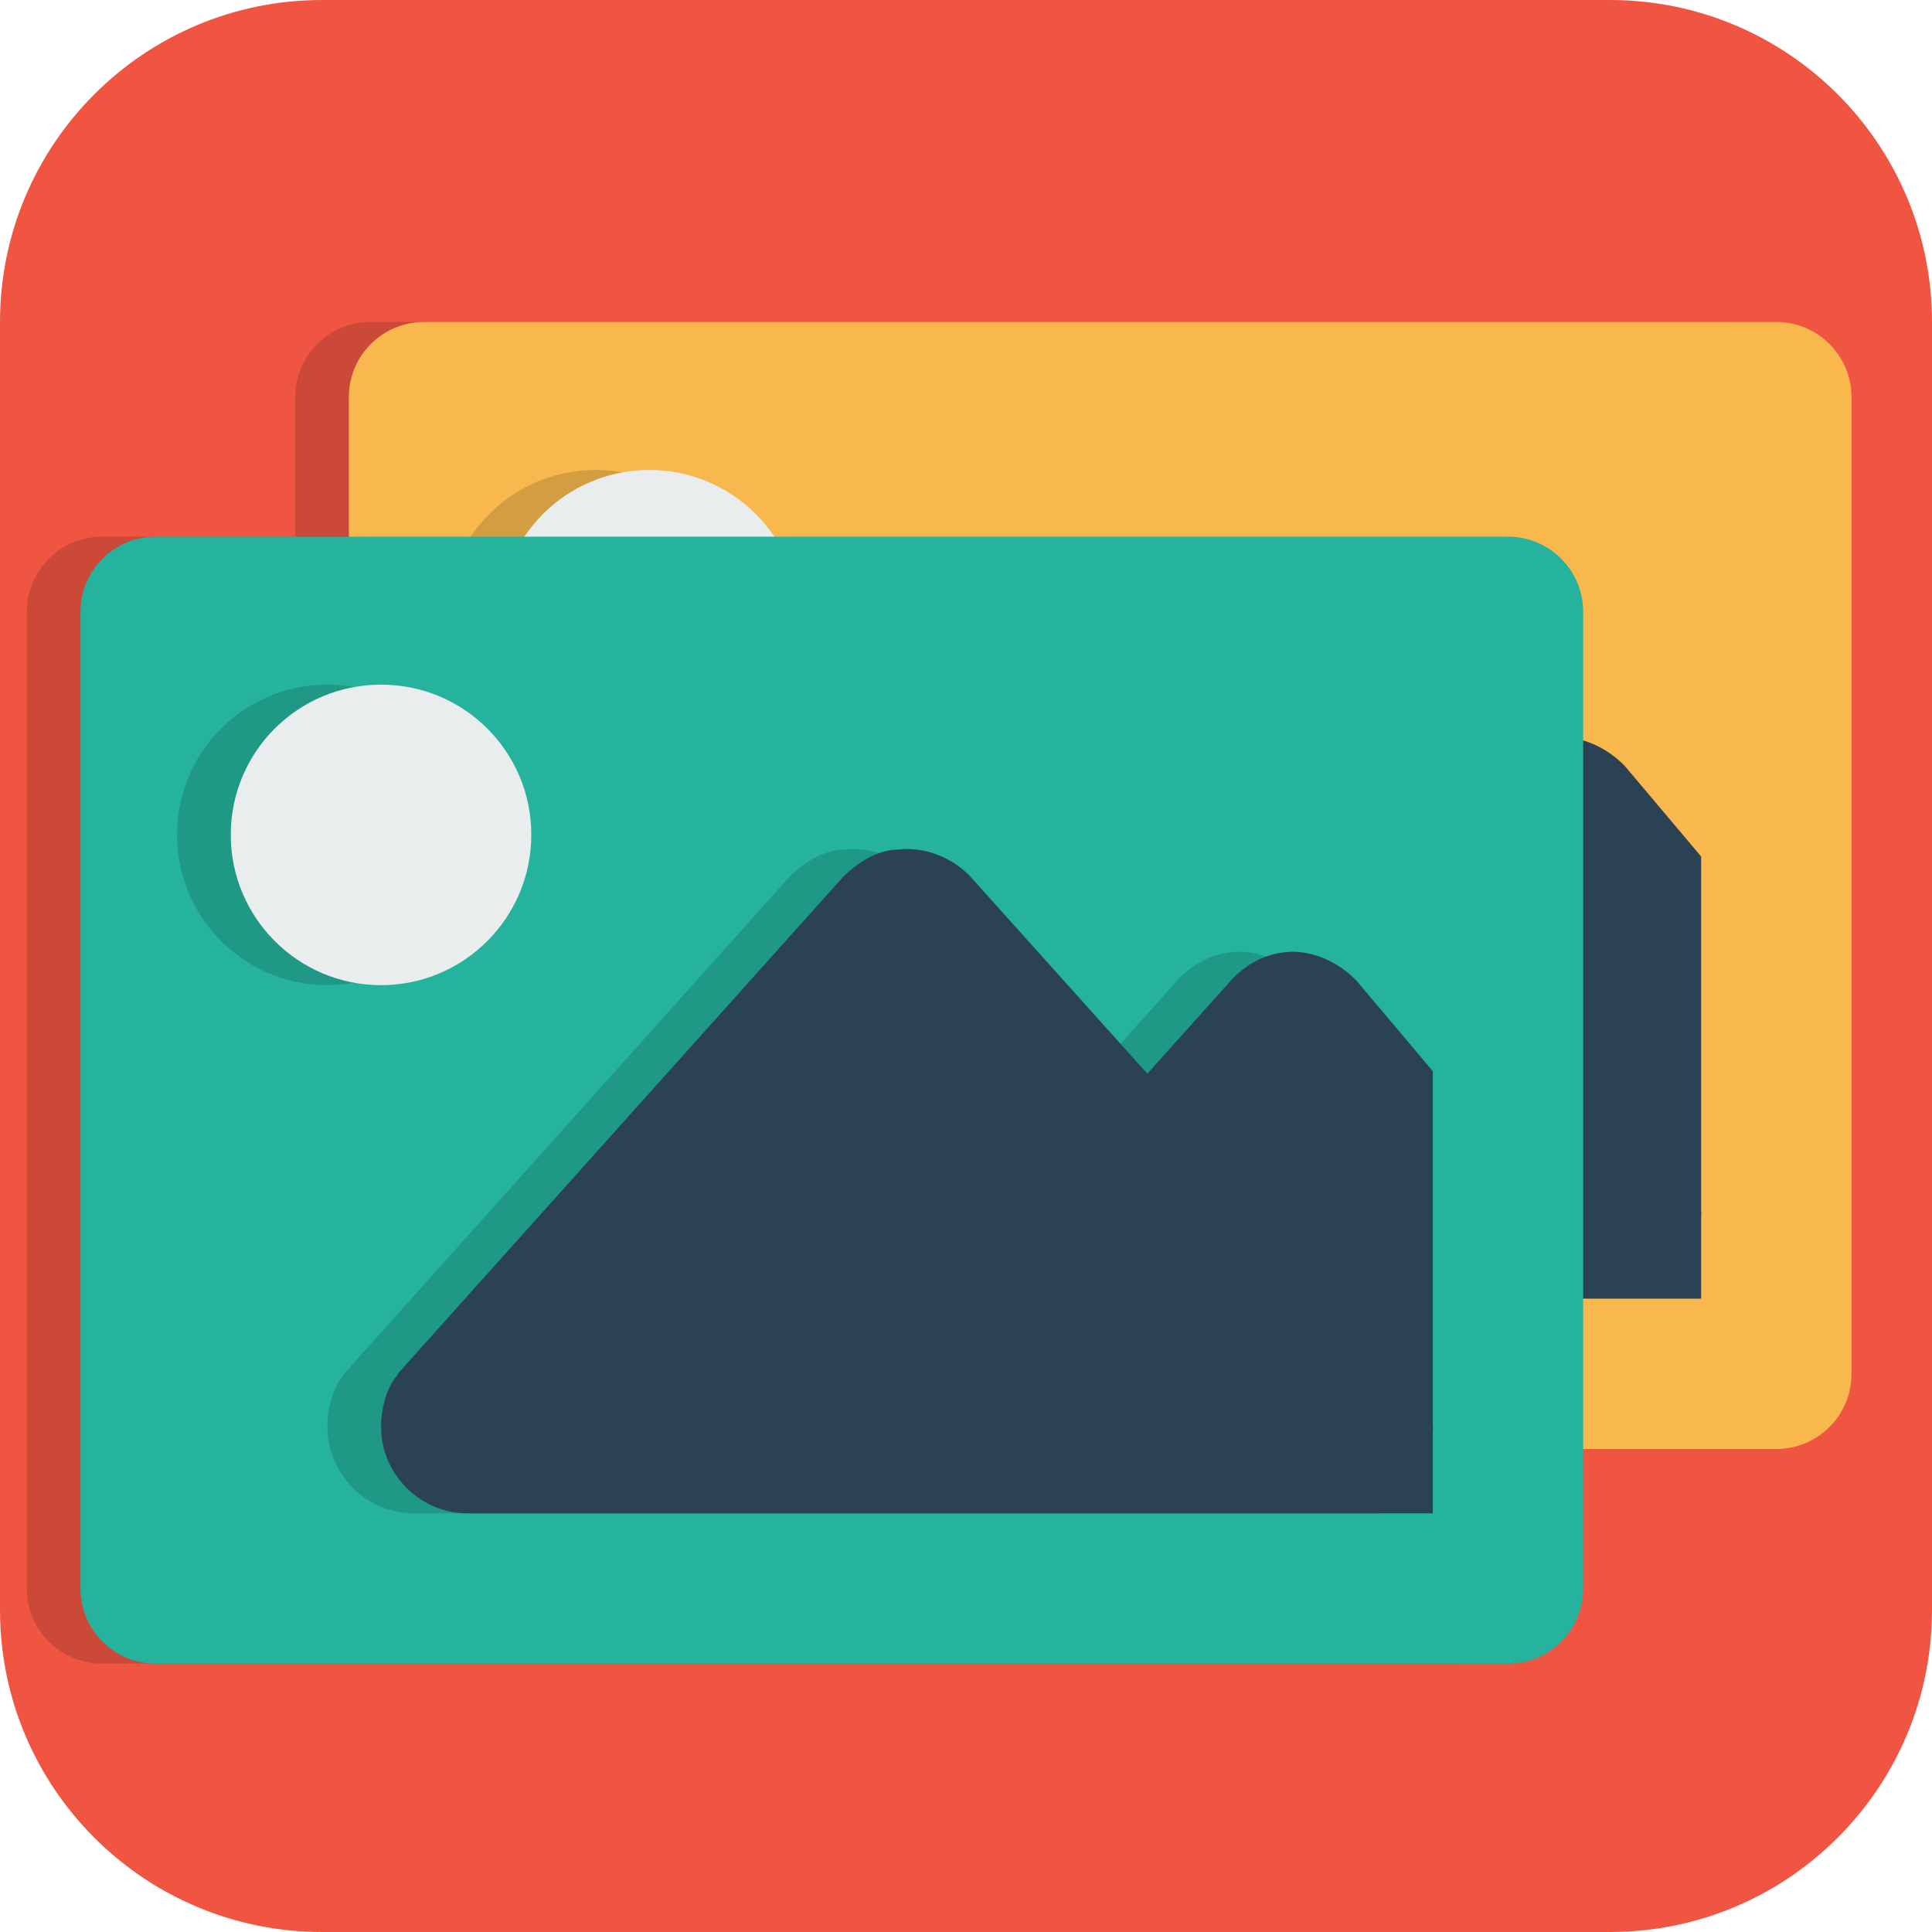
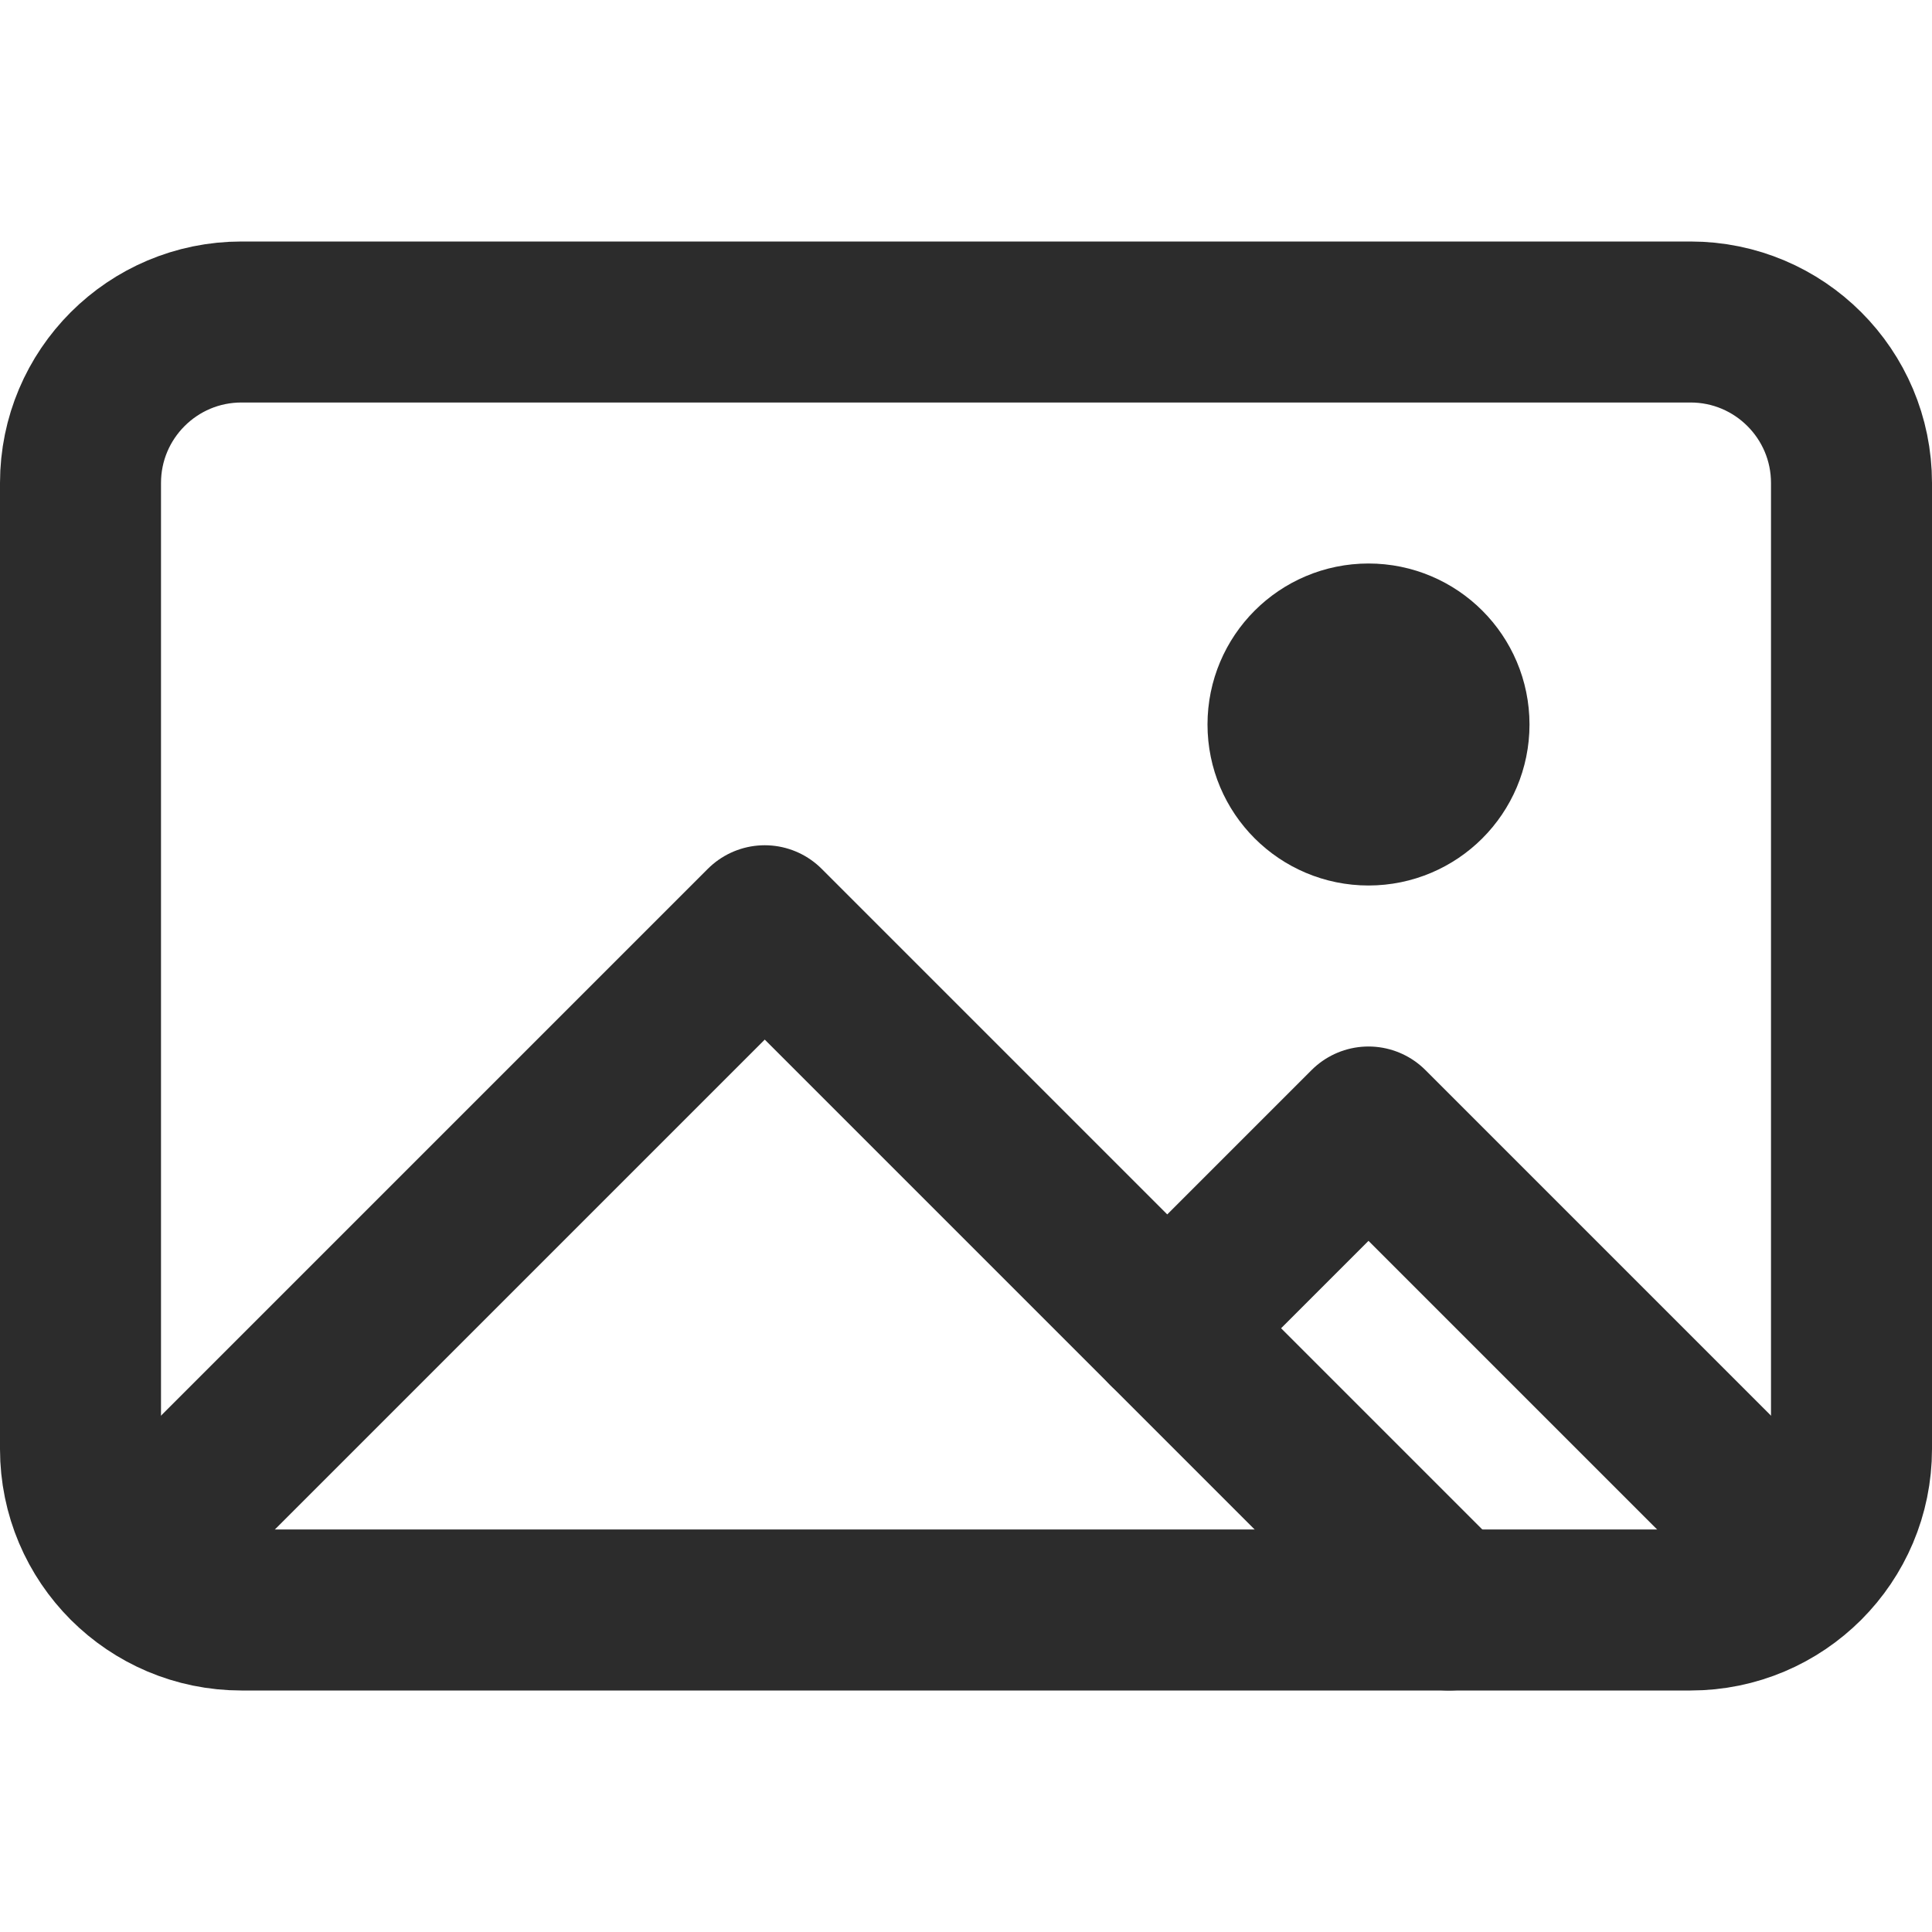
- <svg xmlns="http://www.w3.org/2000/svg" width="36" height="36" viewBox="0 0 36 36">
-   <g transform="translate(0 -1016.362)">
-     <rect width="36" height="36" y="1016.362" fill="#f05542" rx="6" ry="6" />
-     <g transform="translate(253.5 -340)">
-       <rect width="28" height="21" x="-248" y="1362.362" color="#000" opacity=".15" overflow="visible" rx="1.4" ry="1.4" style="isolation:auto;mix-blend-mode:normal" />
-       <rect style="isolation:auto;mix-blend-mode:normal" width="28" height="21" x="-253" y="1366.362" color="#000" opacity=".15" overflow="visible" rx="1.4" ry="1.4" />
-       <rect style="isolation:auto;mix-blend-mode:normal" width="28" height="21" x="-247" y="1362.362" fill="#f8b84e" color="#000" overflow="visible" rx="1.4" ry="1.4" />
-       <path d="m -239.6,1367.916 c 0,1.546 -1.253,2.803 -2.8,2.803 -1.547,0 -2.8,-1.256 -2.8,-2.803 0,-1.547 1.253,-2.797 2.8,-2.797 1.547,0 2.8,1.25 2.8,2.797 z" opacity=".15" />
-       <path fill="#e9eded" d="m -238.6,1367.916 c 0,1.546 -1.253,2.803 -2.8,2.803 -1.547,0 -2.8,-1.256 -2.8,-2.803 0,-1.547 1.253,-2.797 2.8,-2.797 1.547,0 2.8,1.25 2.8,2.797 z" />
-       <path fill="#2b4255" d="m -231.431,1368.191 c 0.347,0.039 0.709,0.2 0.99,0.481 l 0.014,0.014 3.306,3.683 1.597,-1.78 0.014,-0.014 c 0.248,-0.248 0.598,-0.452 1.025,-0.476 0.427,-0.024 0.889,0.165 1.239,0.514 l 0.022,0.022 1.422,1.687 0,6.579 c 9.8e-4,0.017 0.003,0.035 0.003,0.049 l 0,0.071 -0.003,0.017 0,1.523 -0.7,0 c -0.365,0 -0.563,0 -0.905,0 l -0.06,0 -9.431,0 -6.833,0 -0.057,0 c -0.881,0 -1.611,-0.727 -1.611,-1.608 0,-0.341 0.09,-0.628 0.202,-0.826 0.035,-0.06 0.068,-0.099 0.101,-0.142 l 0.011,-0.028 0.052,-0.057 c 0.019,-0.021 0.032,-0.029 0.041,-0.043 0.013,-0.014 0.011,-0.014 0.008,-0.014 l 8.181,-9.127 0.014,-0.014 c 0.335,-0.335 0.712,-0.509 1.02,-0.509 0.109,-0.014 0.223,-0.015 0.339,0 z" color="#000" overflow="visible" style="isolation:auto;mix-blend-mode:normal" />
-       <rect width="28" height="21" x="-252" y="1366.362" fill="#25b39e" color="#000" overflow="visible" rx="1.4" ry="1.4" style="isolation:auto;mix-blend-mode:normal" />
-       <path d="m -244.6,1371.916 c 0,1.546 -1.253,2.803 -2.8,2.803 -1.547,0 -2.8,-1.256 -2.8,-2.803 0,-1.547 1.253,-2.797 2.8,-2.797 1.547,0 2.8,1.25 2.8,2.797 z" opacity=".15" />
-       <path d="m -237.431,1372.191 c 0.347,0.039 0.709,0.2 0.99,0.481 l 0.014,0.014 3.306,3.683 1.597,-1.78 0.014,-0.014 c 0.248,-0.248 0.598,-0.452 1.025,-0.476 0.427,-0.024 0.889,0.165 1.239,0.514 l 0.022,0.022 1.422,1.687 0,6.579 c 9.8e-4,0.017 0.003,0.035 0.003,0.049 l 0,0.071 -0.003,0.017 0,1.523 -0.7,0 c -0.365,0 -0.563,0 -0.905,0 l -0.06,0 -9.431,0 -6.833,0 -0.057,0 c -0.881,0 -1.611,-0.727 -1.611,-1.608 0,-0.341 0.09,-0.628 0.202,-0.826 0.035,-0.06 0.068,-0.099 0.101,-0.142 l 0.011,-0.028 0.052,-0.057 c 0.019,-0.021 0.032,-0.029 0.041,-0.043 0.013,-0.014 0.011,-0.014 0.008,-0.014 l 8.181,-9.127 0.014,-0.014 c 0.335,-0.335 0.712,-0.509 1.02,-0.509 0.109,-0.014 0.223,-0.015 0.339,0 z" color="#000" opacity=".15" overflow="visible" style="isolation:auto;mix-blend-mode:normal" />
-       <path fill="#e9eded" d="m -243.6,1371.916 c 0,1.546 -1.253,2.803 -2.8,2.803 -1.547,0 -2.8,-1.256 -2.8,-2.803 0,-1.547 1.253,-2.797 2.8,-2.797 1.547,0 2.8,1.25 2.8,2.797 z" />
-       <path fill="#2b4255" style="isolation:auto;mix-blend-mode:normal" d="m -236.431,1372.191 c 0.347,0.039 0.709,0.2 0.99,0.481 l 0.014,0.014 3.306,3.683 1.597,-1.78 0.014,-0.014 c 0.248,-0.248 0.598,-0.452 1.025,-0.476 0.427,-0.024 0.889,0.165 1.239,0.514 l 0.022,0.022 1.422,1.687 0,6.579 c 9.8e-4,0.017 0.003,0.035 0.003,0.049 l 0,0.071 -0.003,0.017 0,1.523 -0.7,0 c -0.365,0 -0.563,0 -0.905,0 l -0.06,0 -9.431,0 -6.833,0 -0.057,0 c -0.881,0 -1.611,-0.727 -1.611,-1.608 0,-0.341 0.09,-0.628 0.202,-0.826 0.035,-0.06 0.068,-0.099 0.101,-0.142 l 0.011,-0.028 0.052,-0.057 c 0.019,-0.021 0.032,-0.029 0.041,-0.043 0.013,-0.014 0.011,-0.014 0.008,-0.014 l 8.181,-9.127 0.014,-0.014 c 0.335,-0.335 0.712,-0.509 1.02,-0.509 0.109,-0.014 0.223,-0.015 0.339,0 z" color="#000" overflow="visible" />
-     </g>
+ <svg xmlns="http://www.w3.org/2000/svg" viewBox="0 0 24 24">
+   <g data-name="katman 2">
+     <polyline fill="none" stroke="#2c2c2c" stroke-linecap="round" stroke-linejoin="round" stroke-width="2" points="22.41 19.41 17 14 14.5 16.5" />
+     <polyline fill="none" stroke="#2c2c2c" stroke-linecap="round" stroke-linejoin="round" stroke-width="2" points="18 20 9.5 11.5 1.59 19.41" />
+     <rect width="22" height="16" x="1" y="4" fill="none" stroke="#2c2c2c" stroke-linecap="round" stroke-linejoin="round" stroke-width="2" rx="2" ry="2" />
+     <circle cx="17" cy="9" r="1" fill="none" stroke="#2c2c2c" stroke-linecap="round" stroke-linejoin="round" stroke-width="2" />
+     <rect width="24" height="24" fill="none" />
  </g>
</svg>
